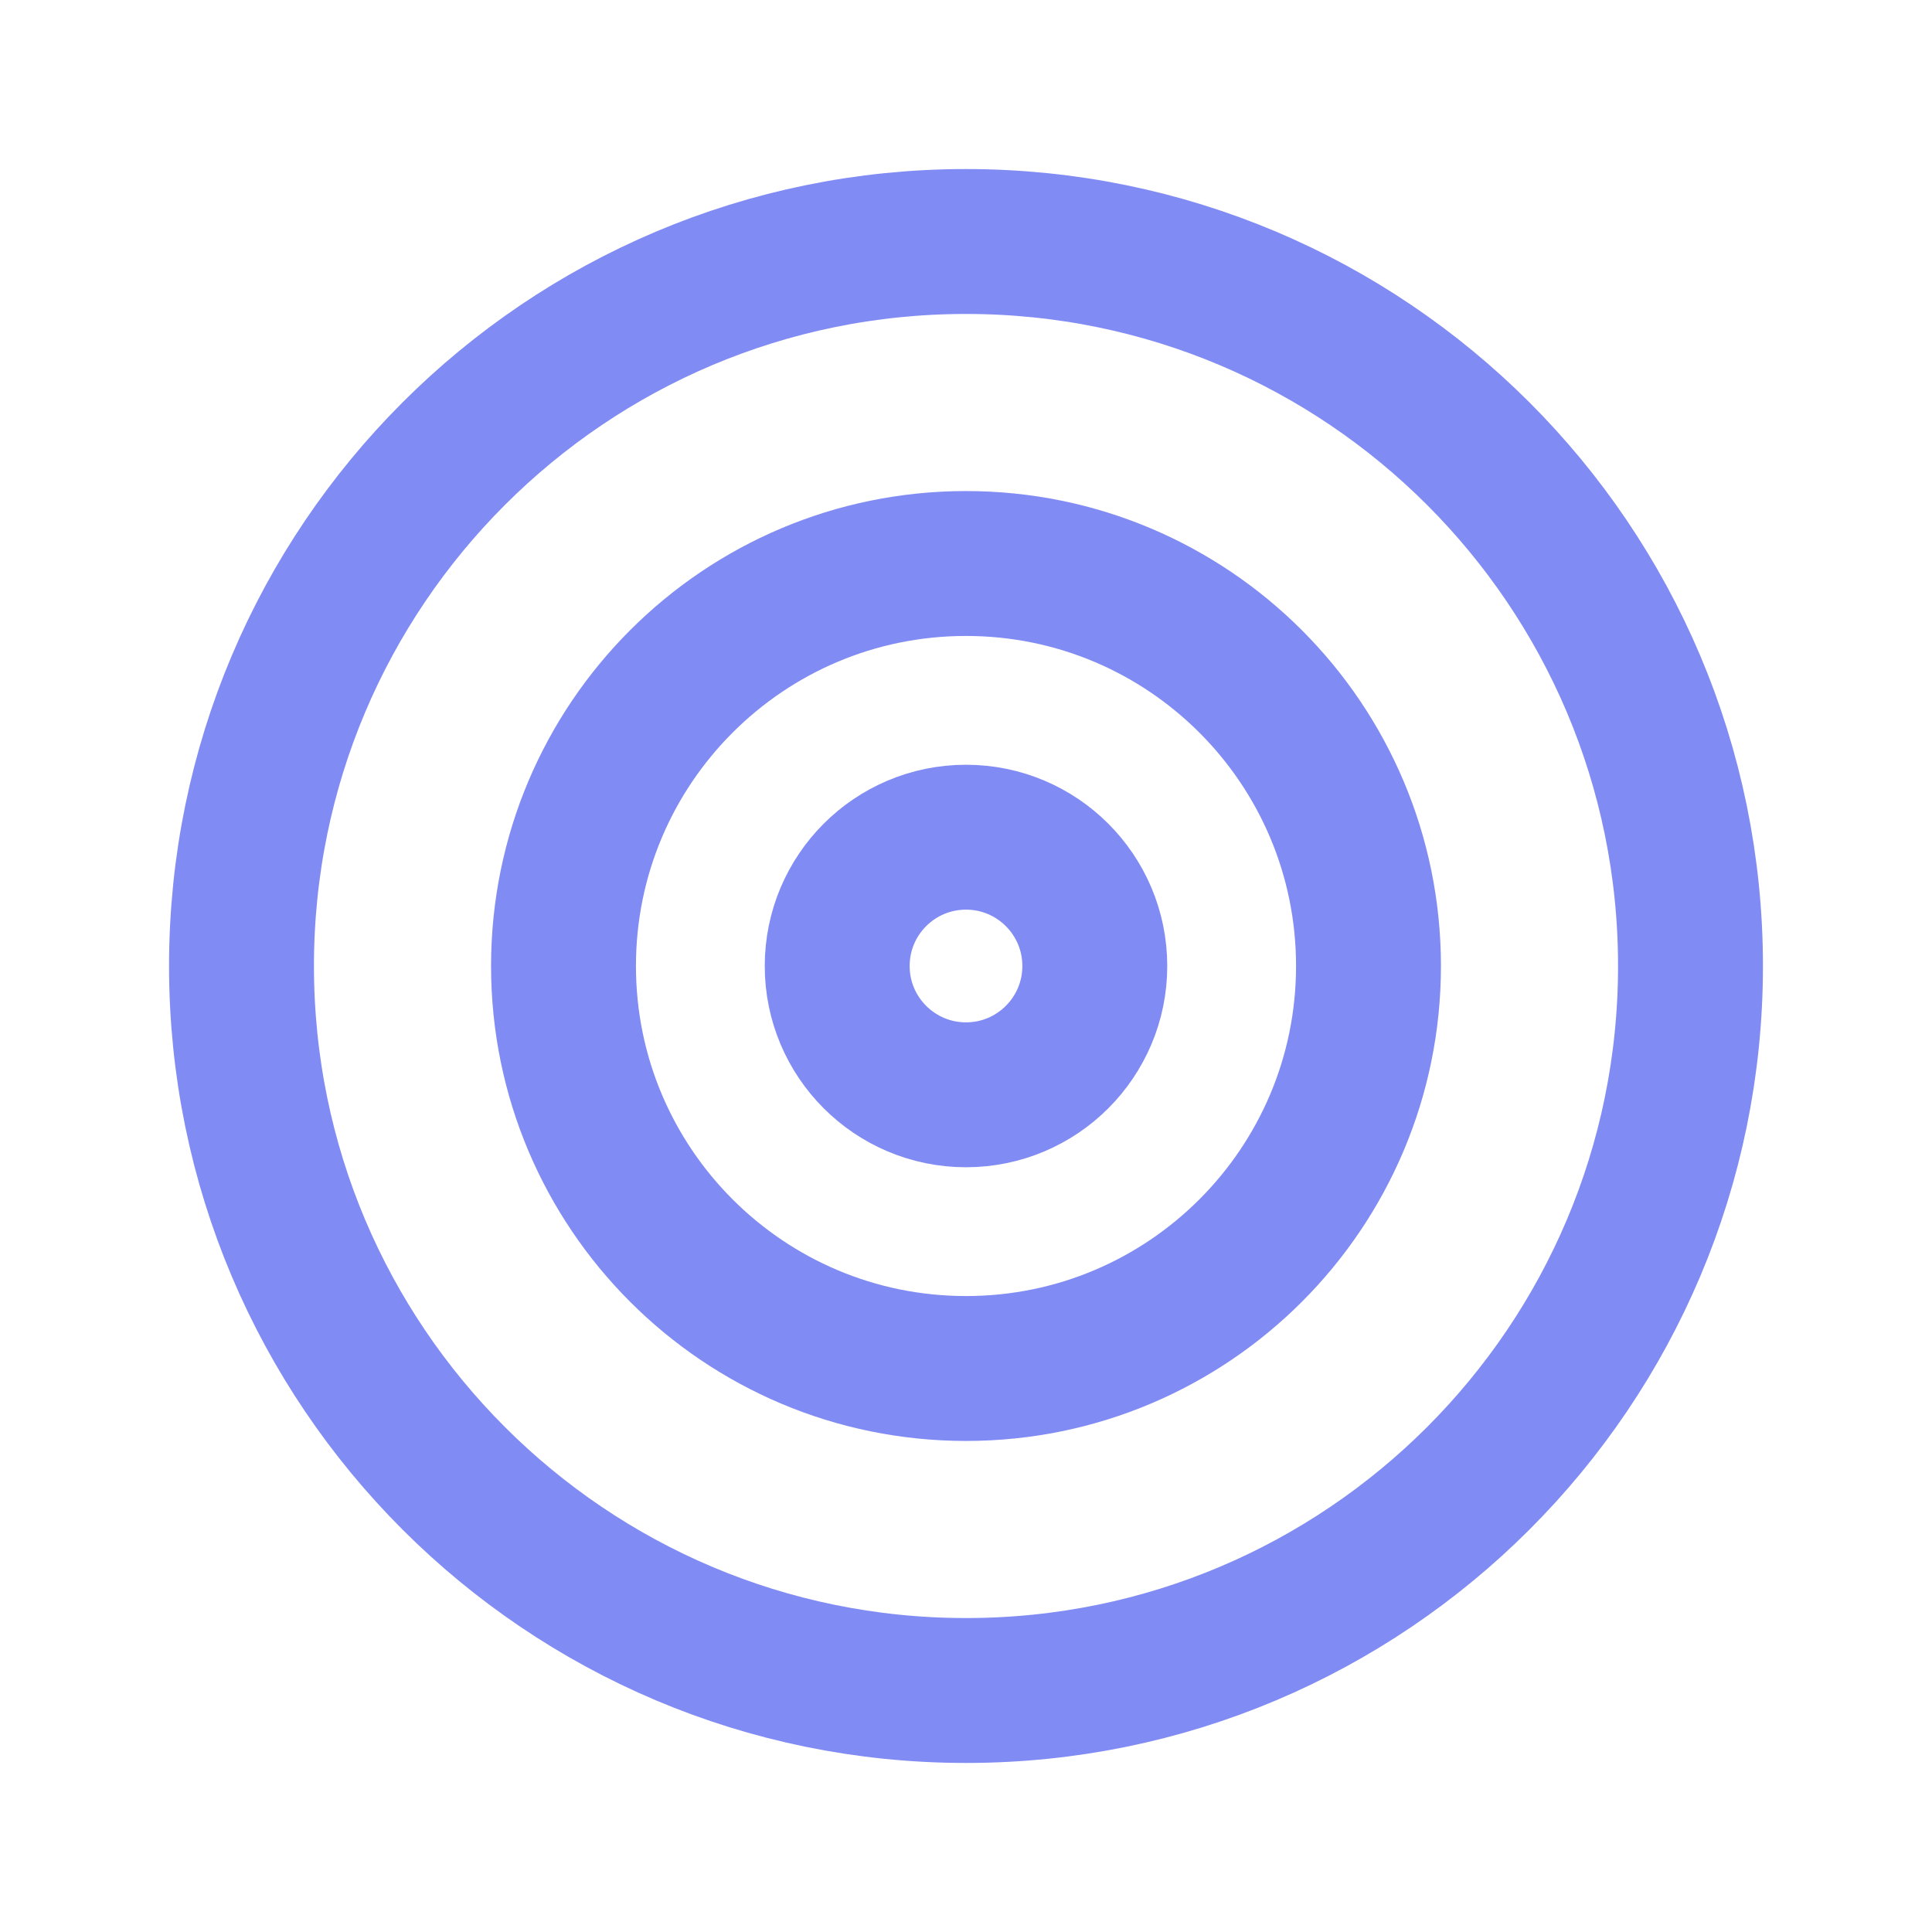
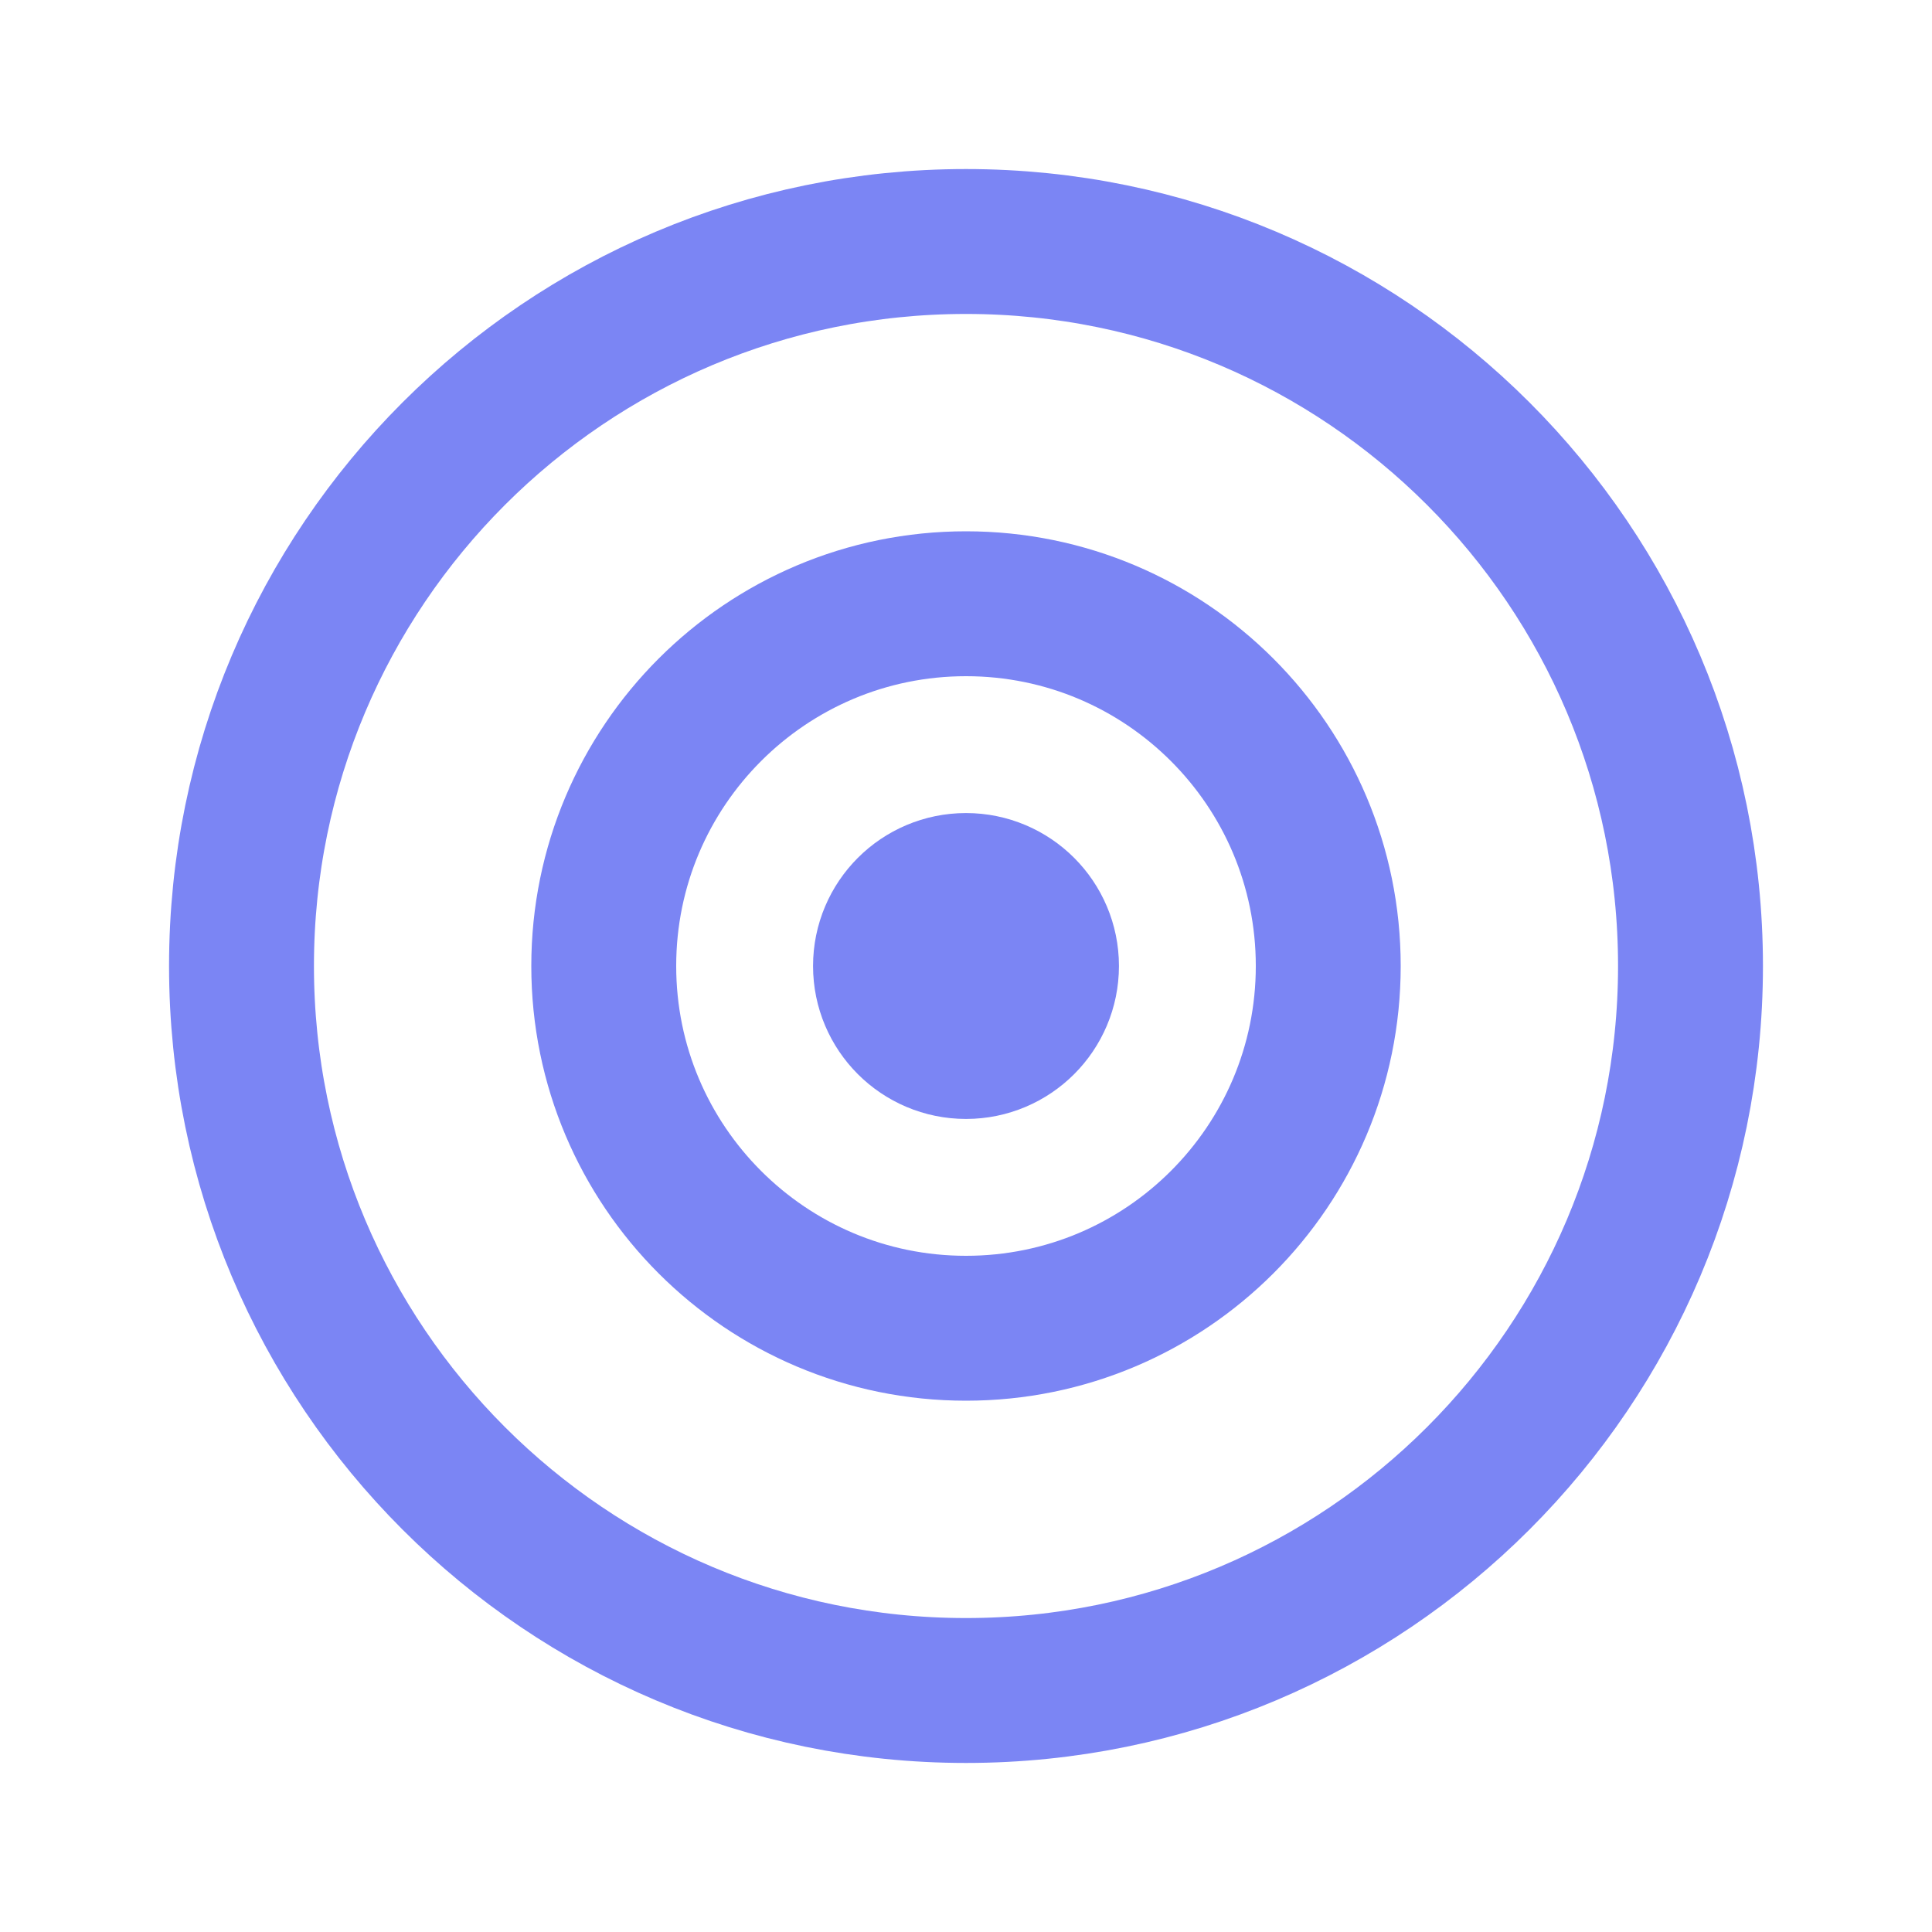
- <svg xmlns="http://www.w3.org/2000/svg" width="34" height="34" viewBox="0 0 24 24" fill="none" stroke="#818BF4" stroke-width="1.8" stroke-linecap="round" stroke-linejoin="round">
+ <svg xmlns="http://www.w3.org/2000/svg" width="34" height="34" viewBox="0 0 24 24" fill="none" stroke="#7B85F4" stroke-width="1.8" stroke-linecap="round" stroke-linejoin="round">
  <circle cx="12" cy="12" r="9" />
-   <circle cx="12" cy="12" r="5" />
-   <circle cx="12" cy="12" r="1.6" />
+   <circle cx="12" cy="12" r="4.5" />
+   <circle cx="12" cy="12" r="1" fill="#7B85F4" />
</svg>
